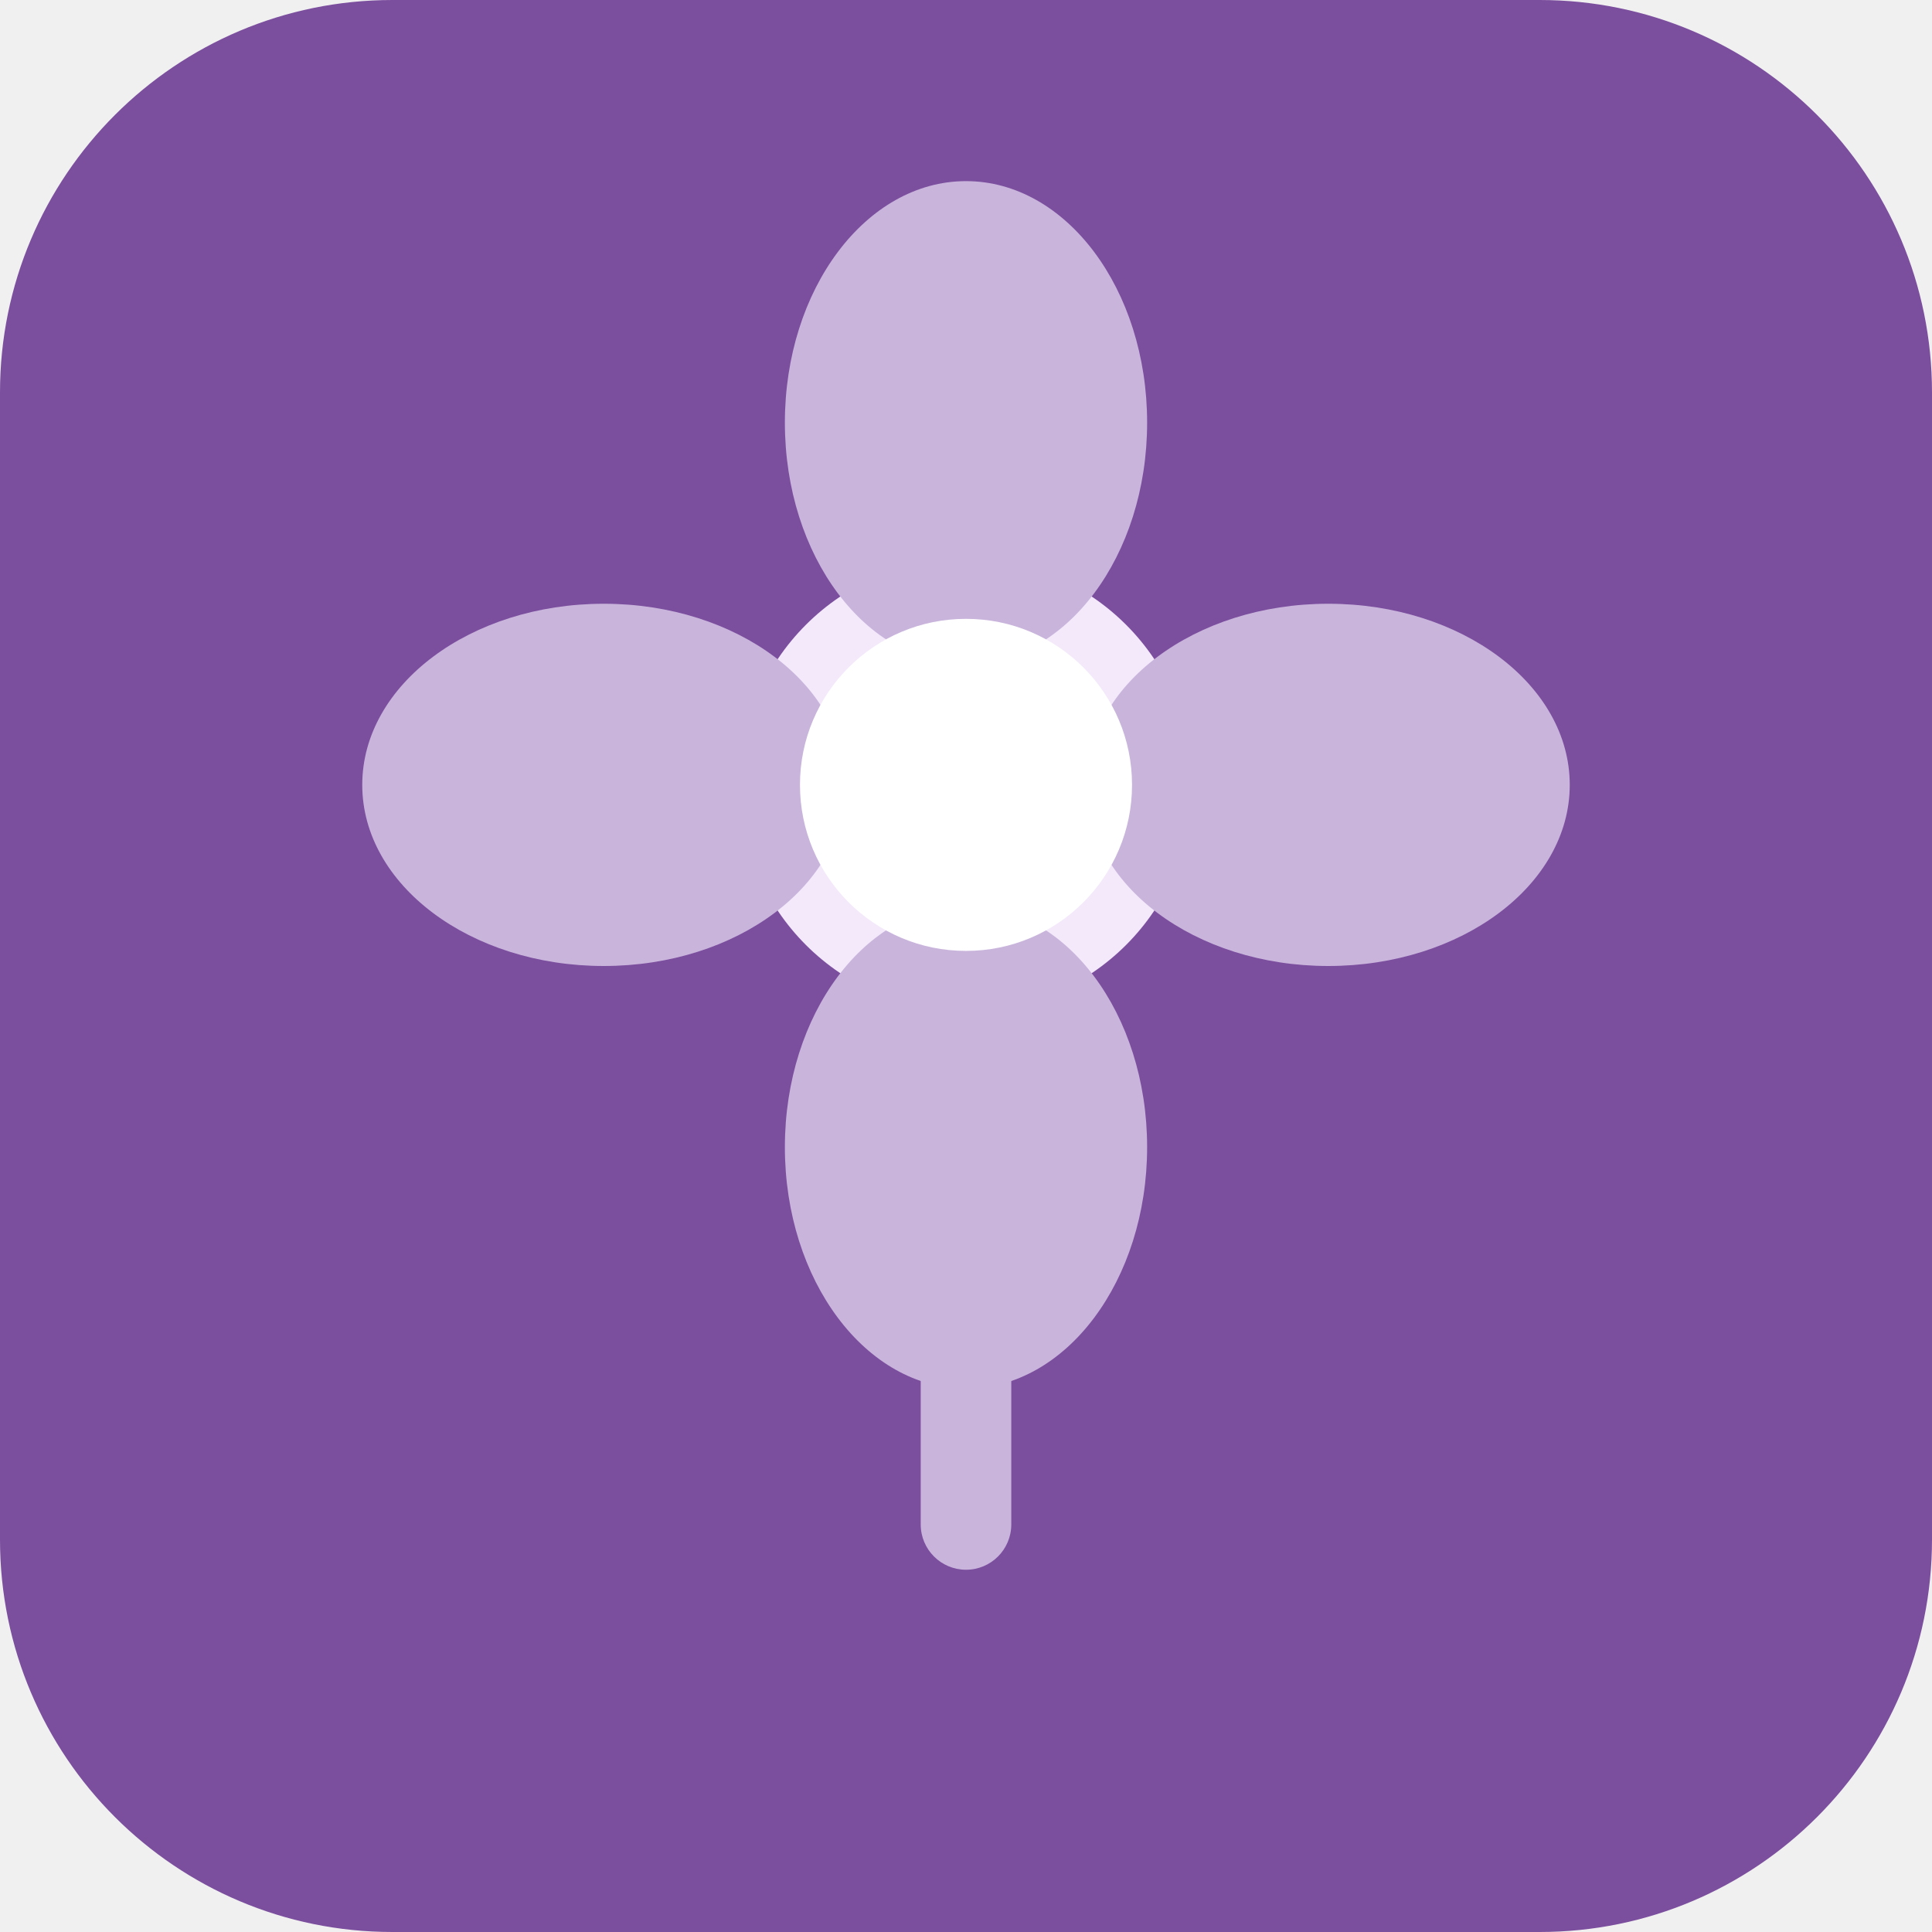
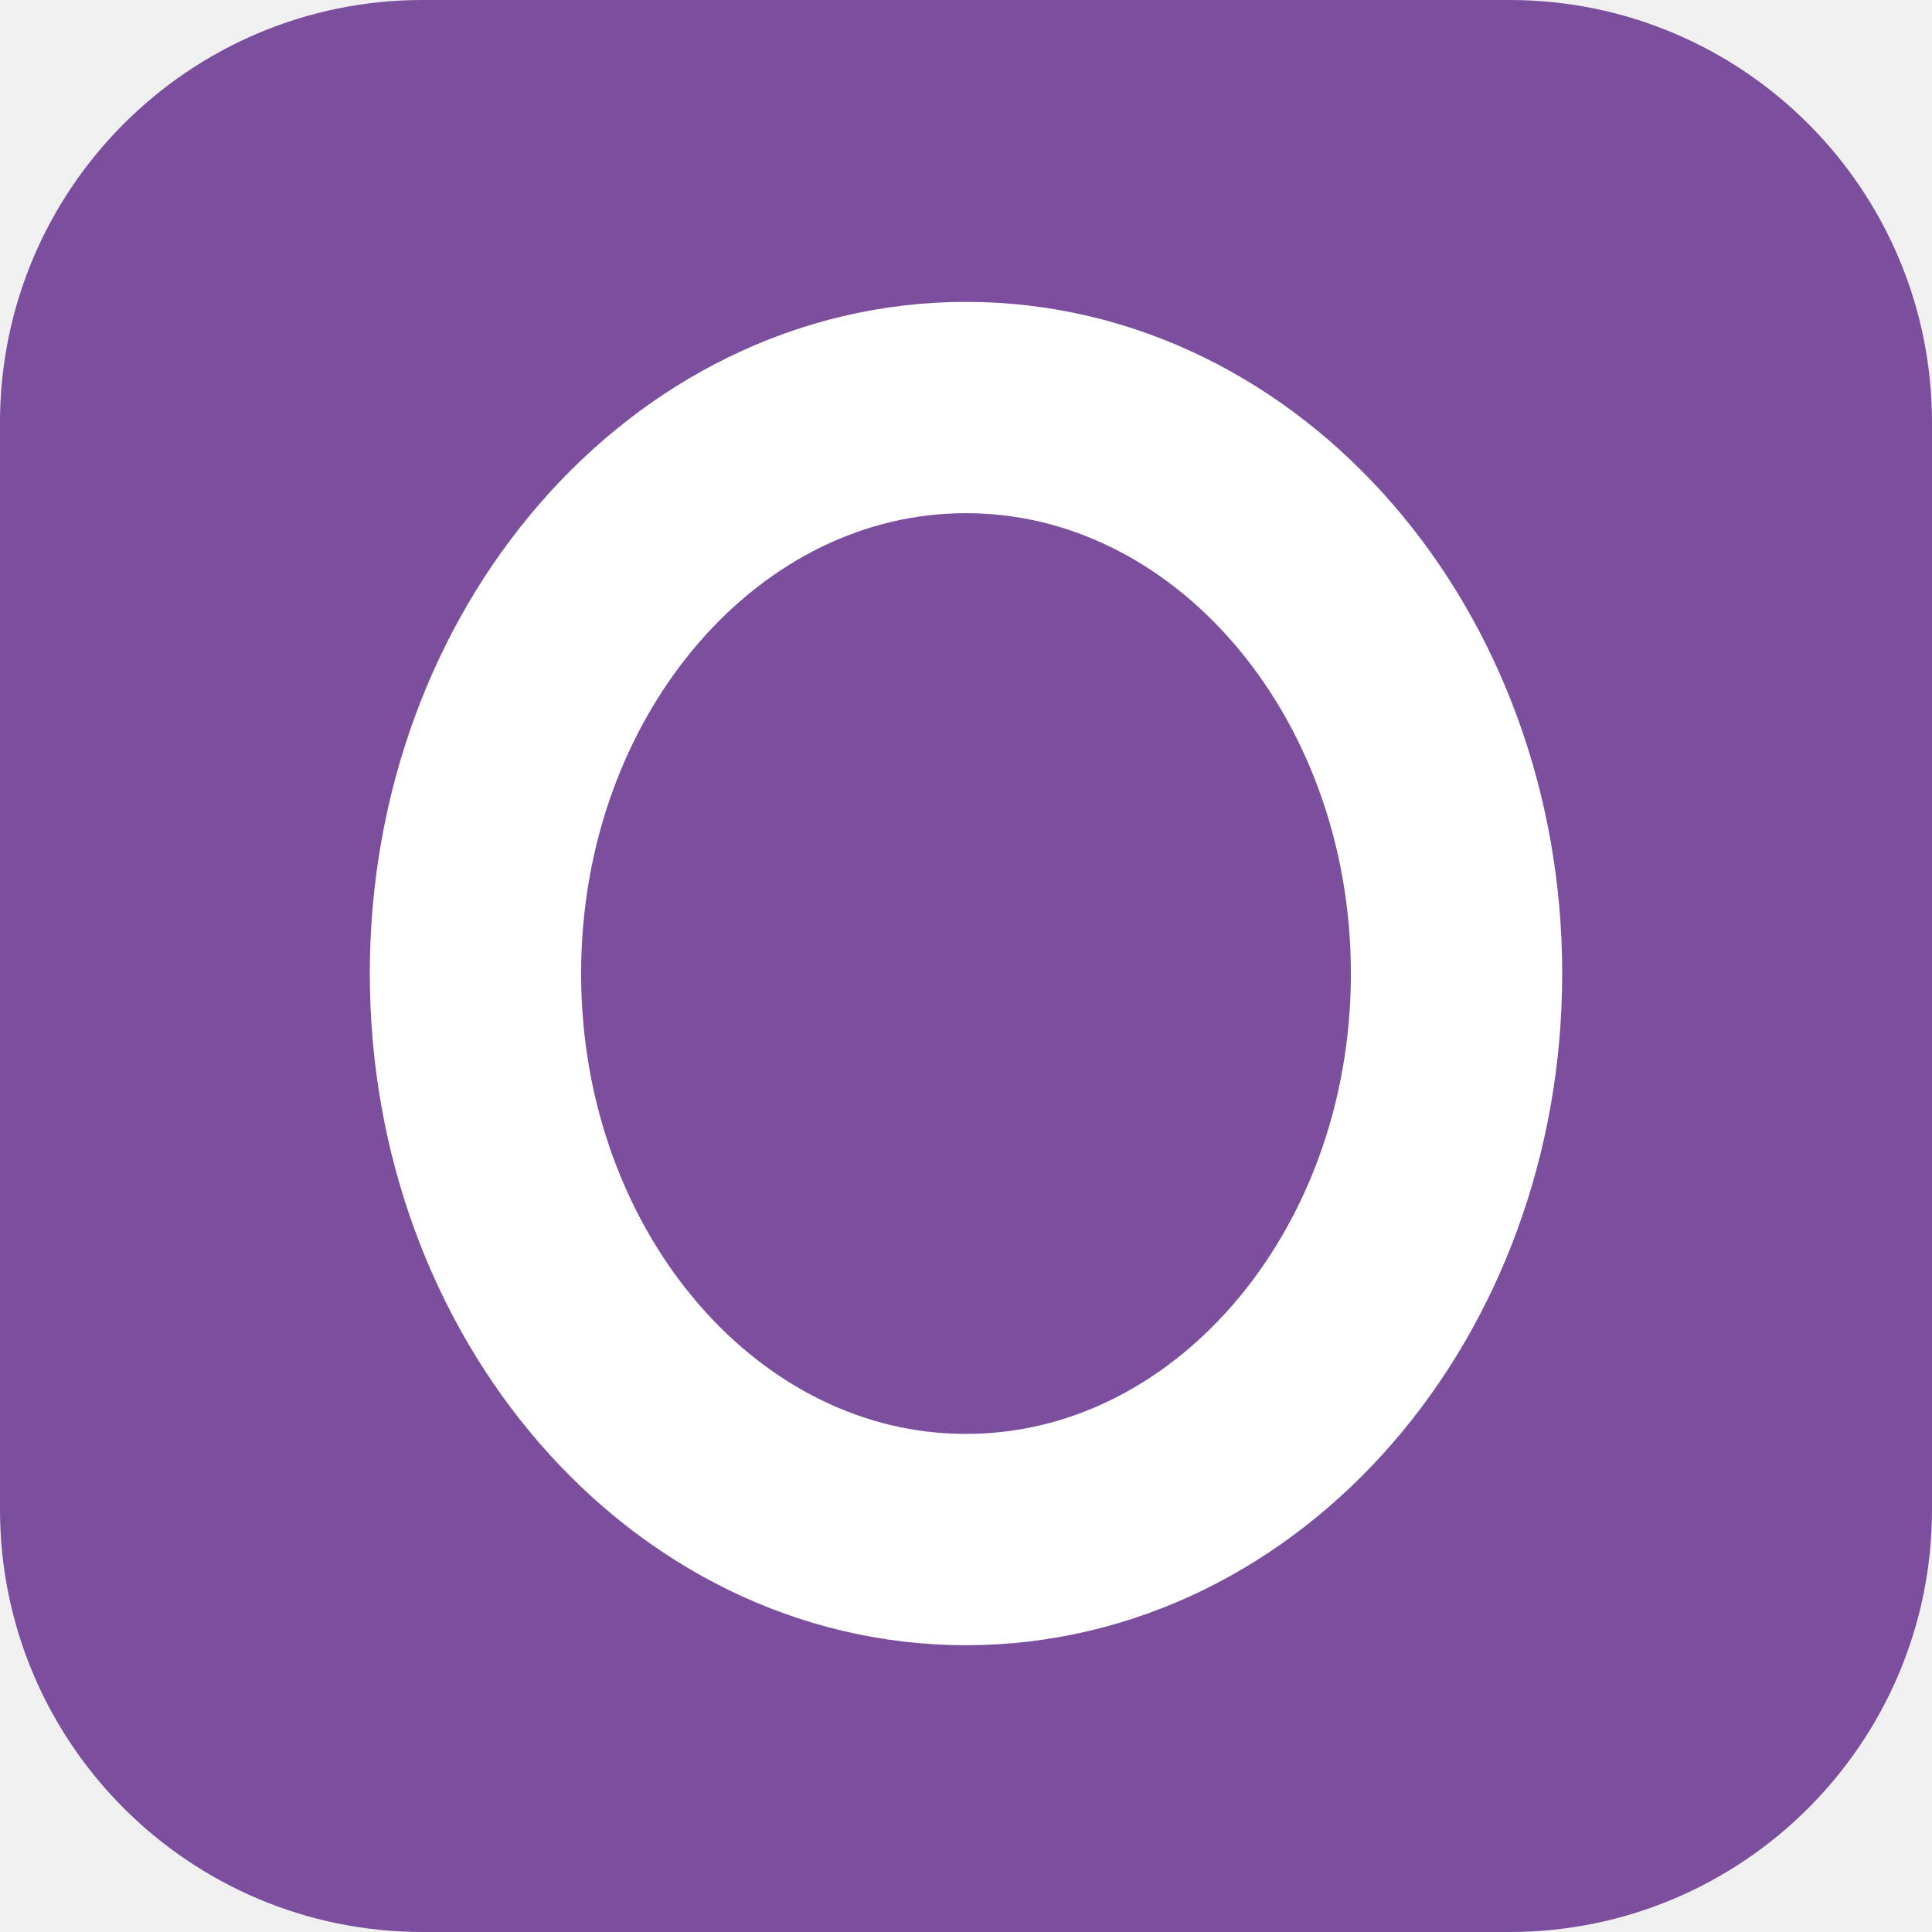
- <svg xmlns="http://www.w3.org/2000/svg" viewBox="0 0 64 64" width="64" height="64">
-   <rect width="64" height="64" rx="13" fill="#7B4E9E" />
-   <circle cx="32" cy="26" r="7.5" fill="#F3E9FA" />
-   <g fill="#C9B4DC">
-     <ellipse cx="32" cy="14" rx="6" ry="8" />
-     <ellipse cx="32" cy="38" rx="6" ry="8" />
-     <ellipse cx="20" cy="26" rx="8" ry="6" />
-     <ellipse cx="44" cy="26" rx="8" ry="6" />
-   </g>
-   <circle cx="32" cy="26" r="5.5" fill="#FFFFFF" />
-   <rect x="30.5" y="34" width="3" height="18" rx="1.5" fill="#C9B4DC" />
+ <svg xmlns="http://www.w3.org/2000/svg" viewBox="0 0 512 512" width="512" height="512">
+   <rect width="512" height="512" rx="112" fill="#7B4E9E" />
+   <ellipse cx="256" cy="258" rx="130" ry="150" fill="none" stroke="#FFFFFF" stroke-width="56" />
</svg>
